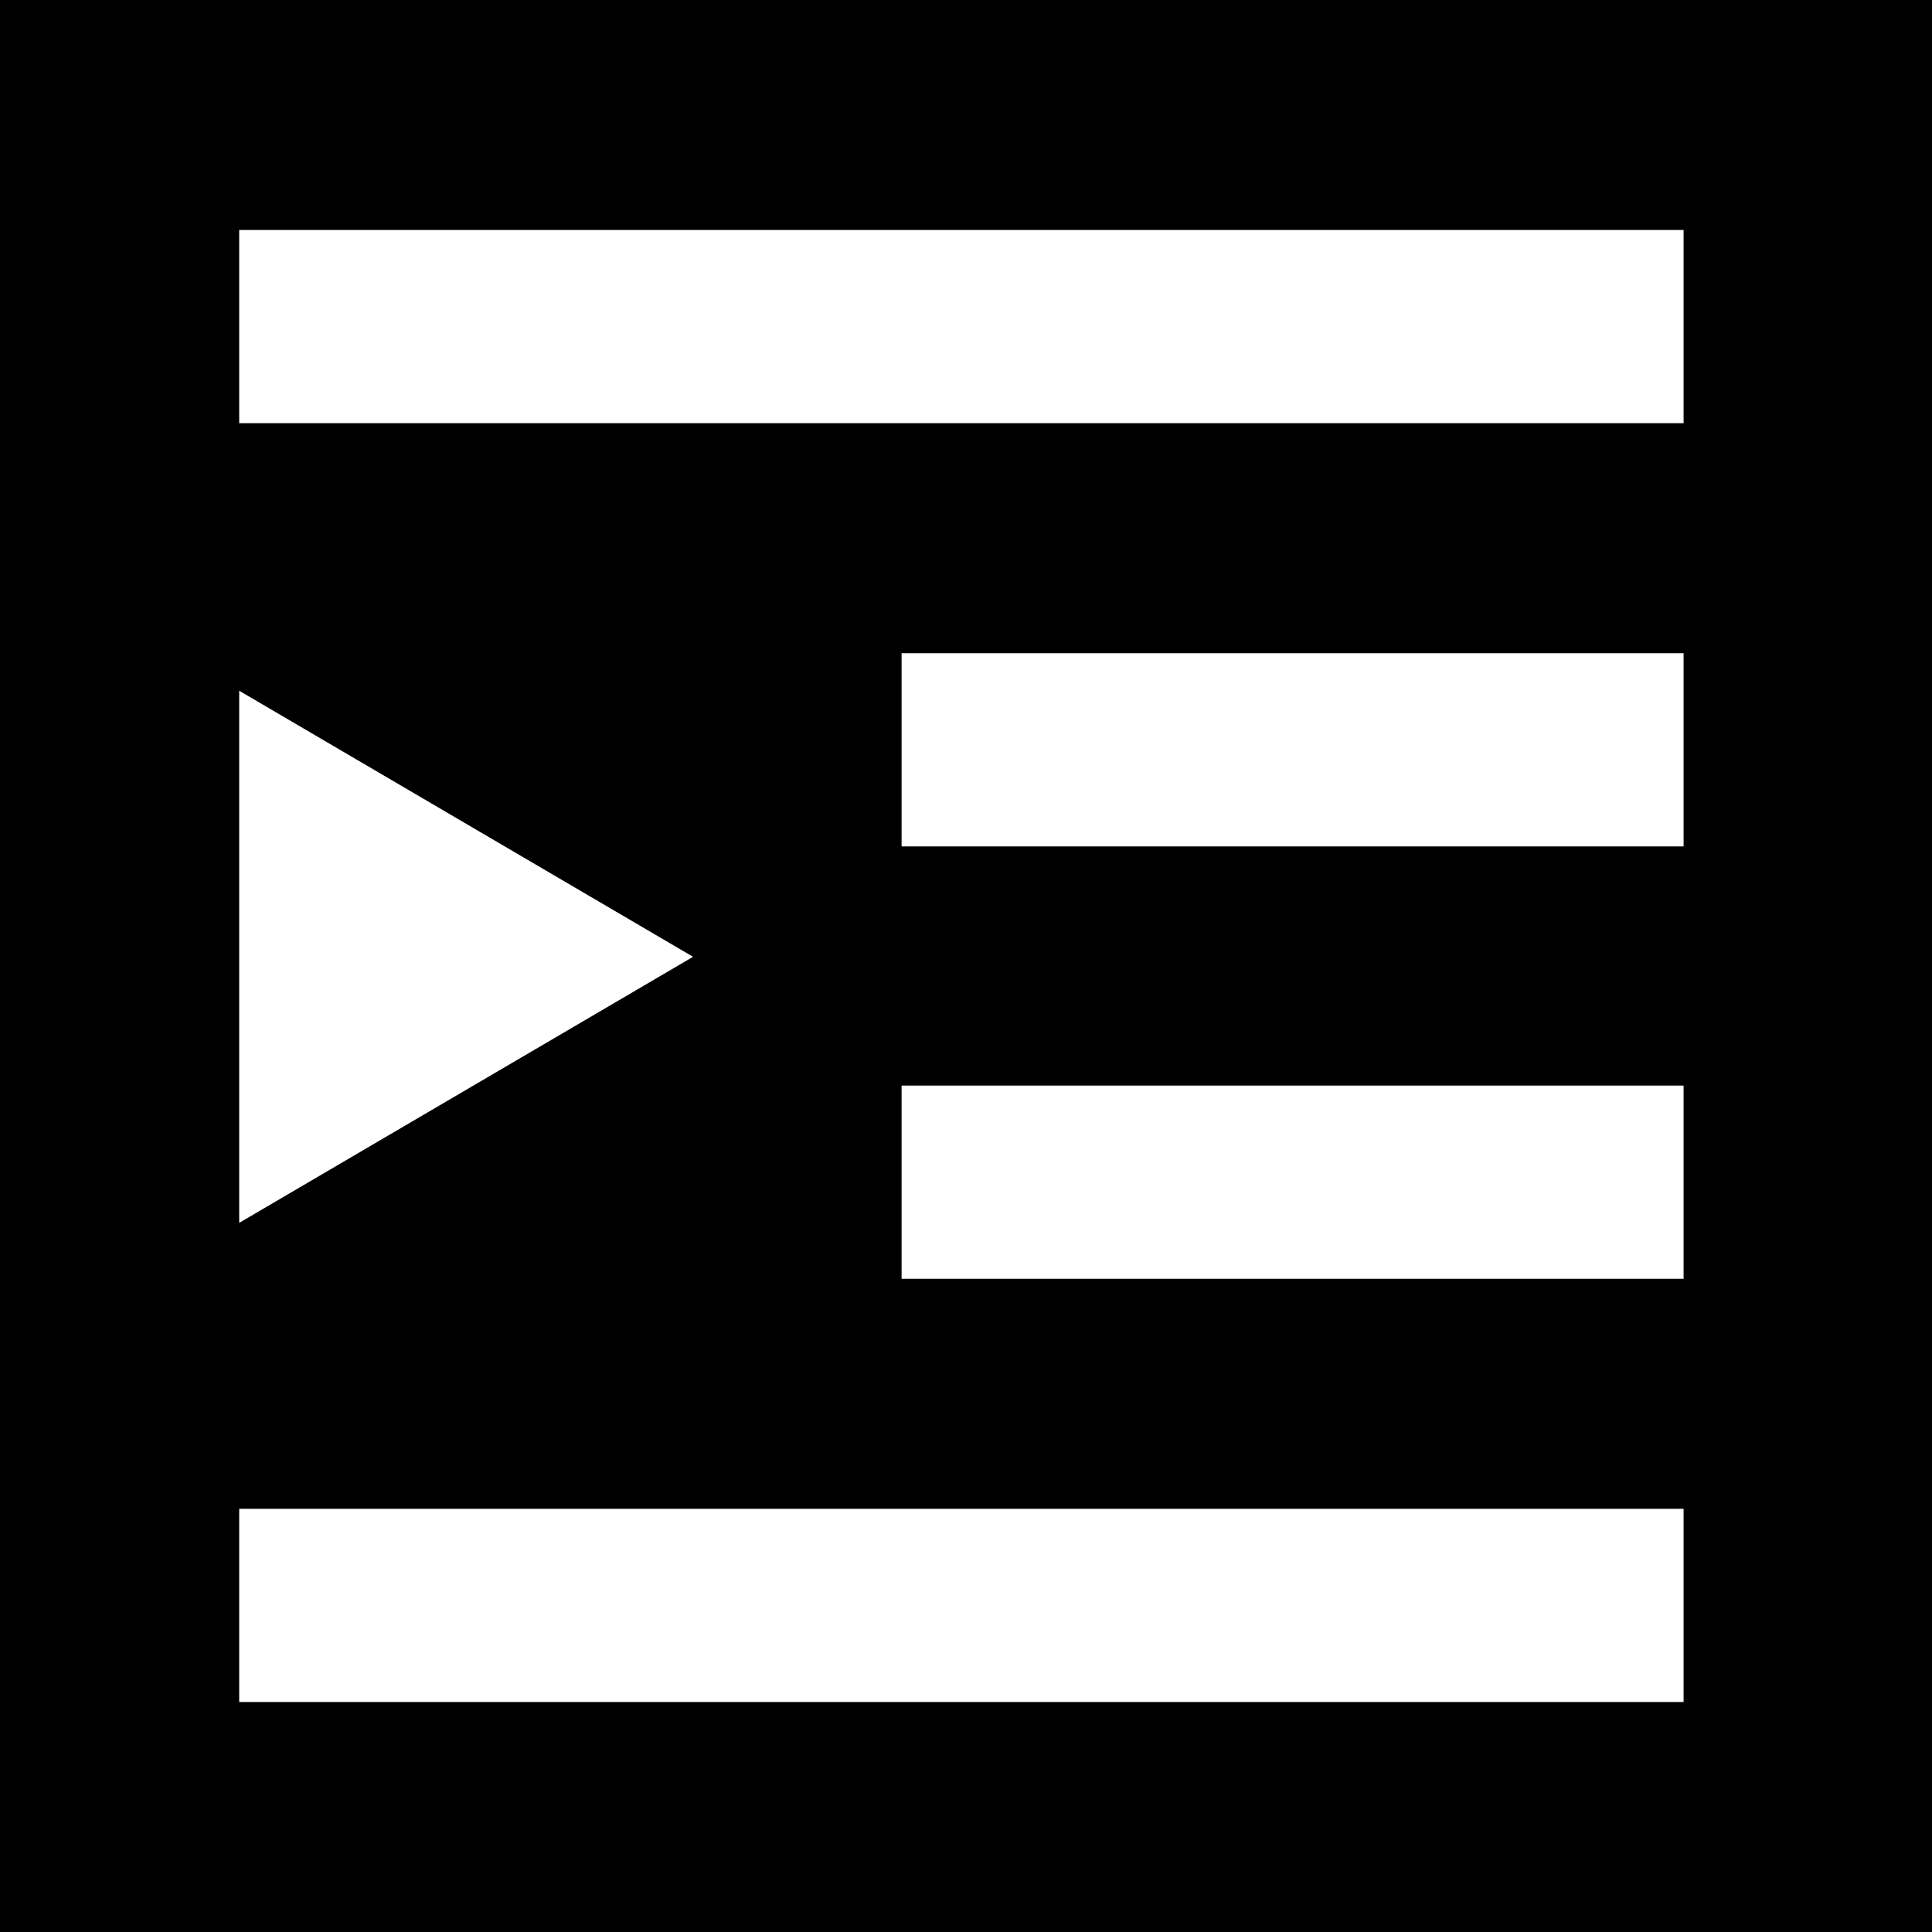
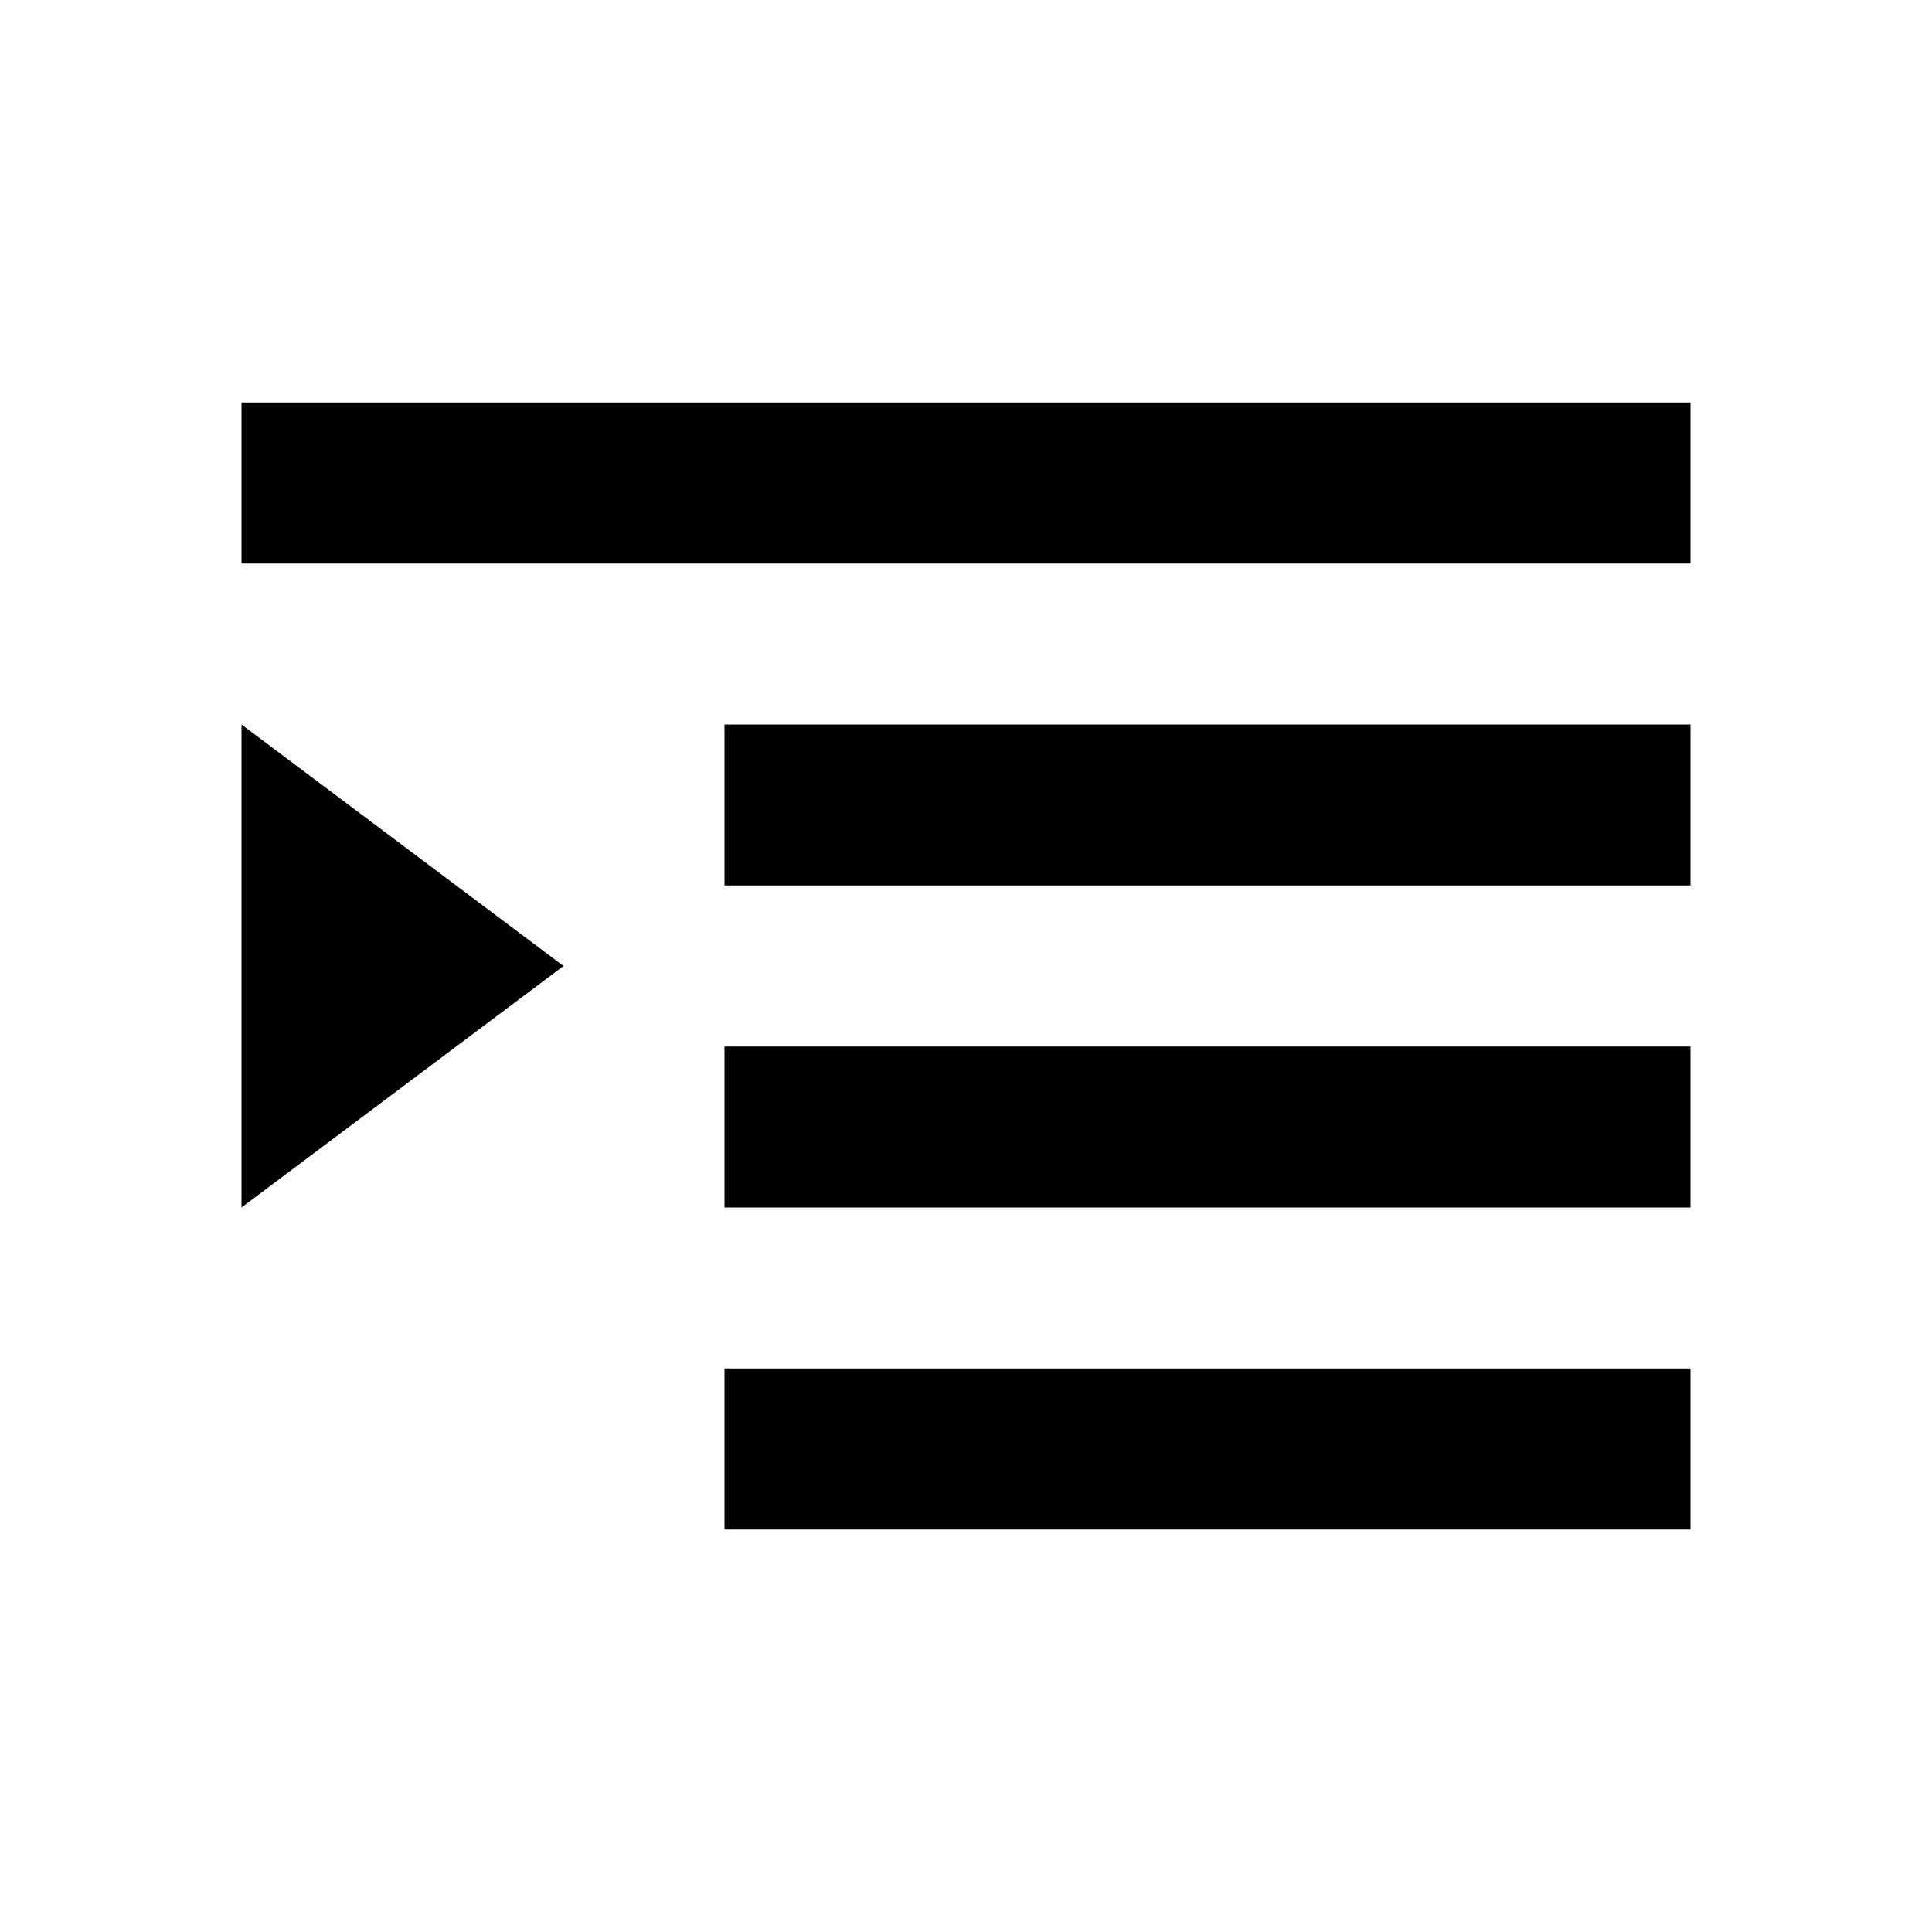
- <svg xmlns="http://www.w3.org/2000/svg" fill="#000000" height="800px" width="800px" version="1.1" id="Capa_1" viewBox="0 0 210 210" xml:space="preserve">
-   <path d="M0,0v210h210V0H0z M26,75.08L75.333,104L26,132.92V75.08z M183,185H26v-21h157V185z M183,139H98v-21h85V139z M183,92H98V71  h85V92z M183,46H26V25h157V46z" />
+ <svg xmlns="http://www.w3.org/2000/svg" viewBox="0 0 24 24" width="24" height="24">
+   <path fill="currentColor" d="M3 5h18v2H3V5zm6 4h12v2H9V9zm0 4h12v2H9v-2zm0 4h12v2H9v-2zM3 9l4 3-4 3V9z" />
</svg>
